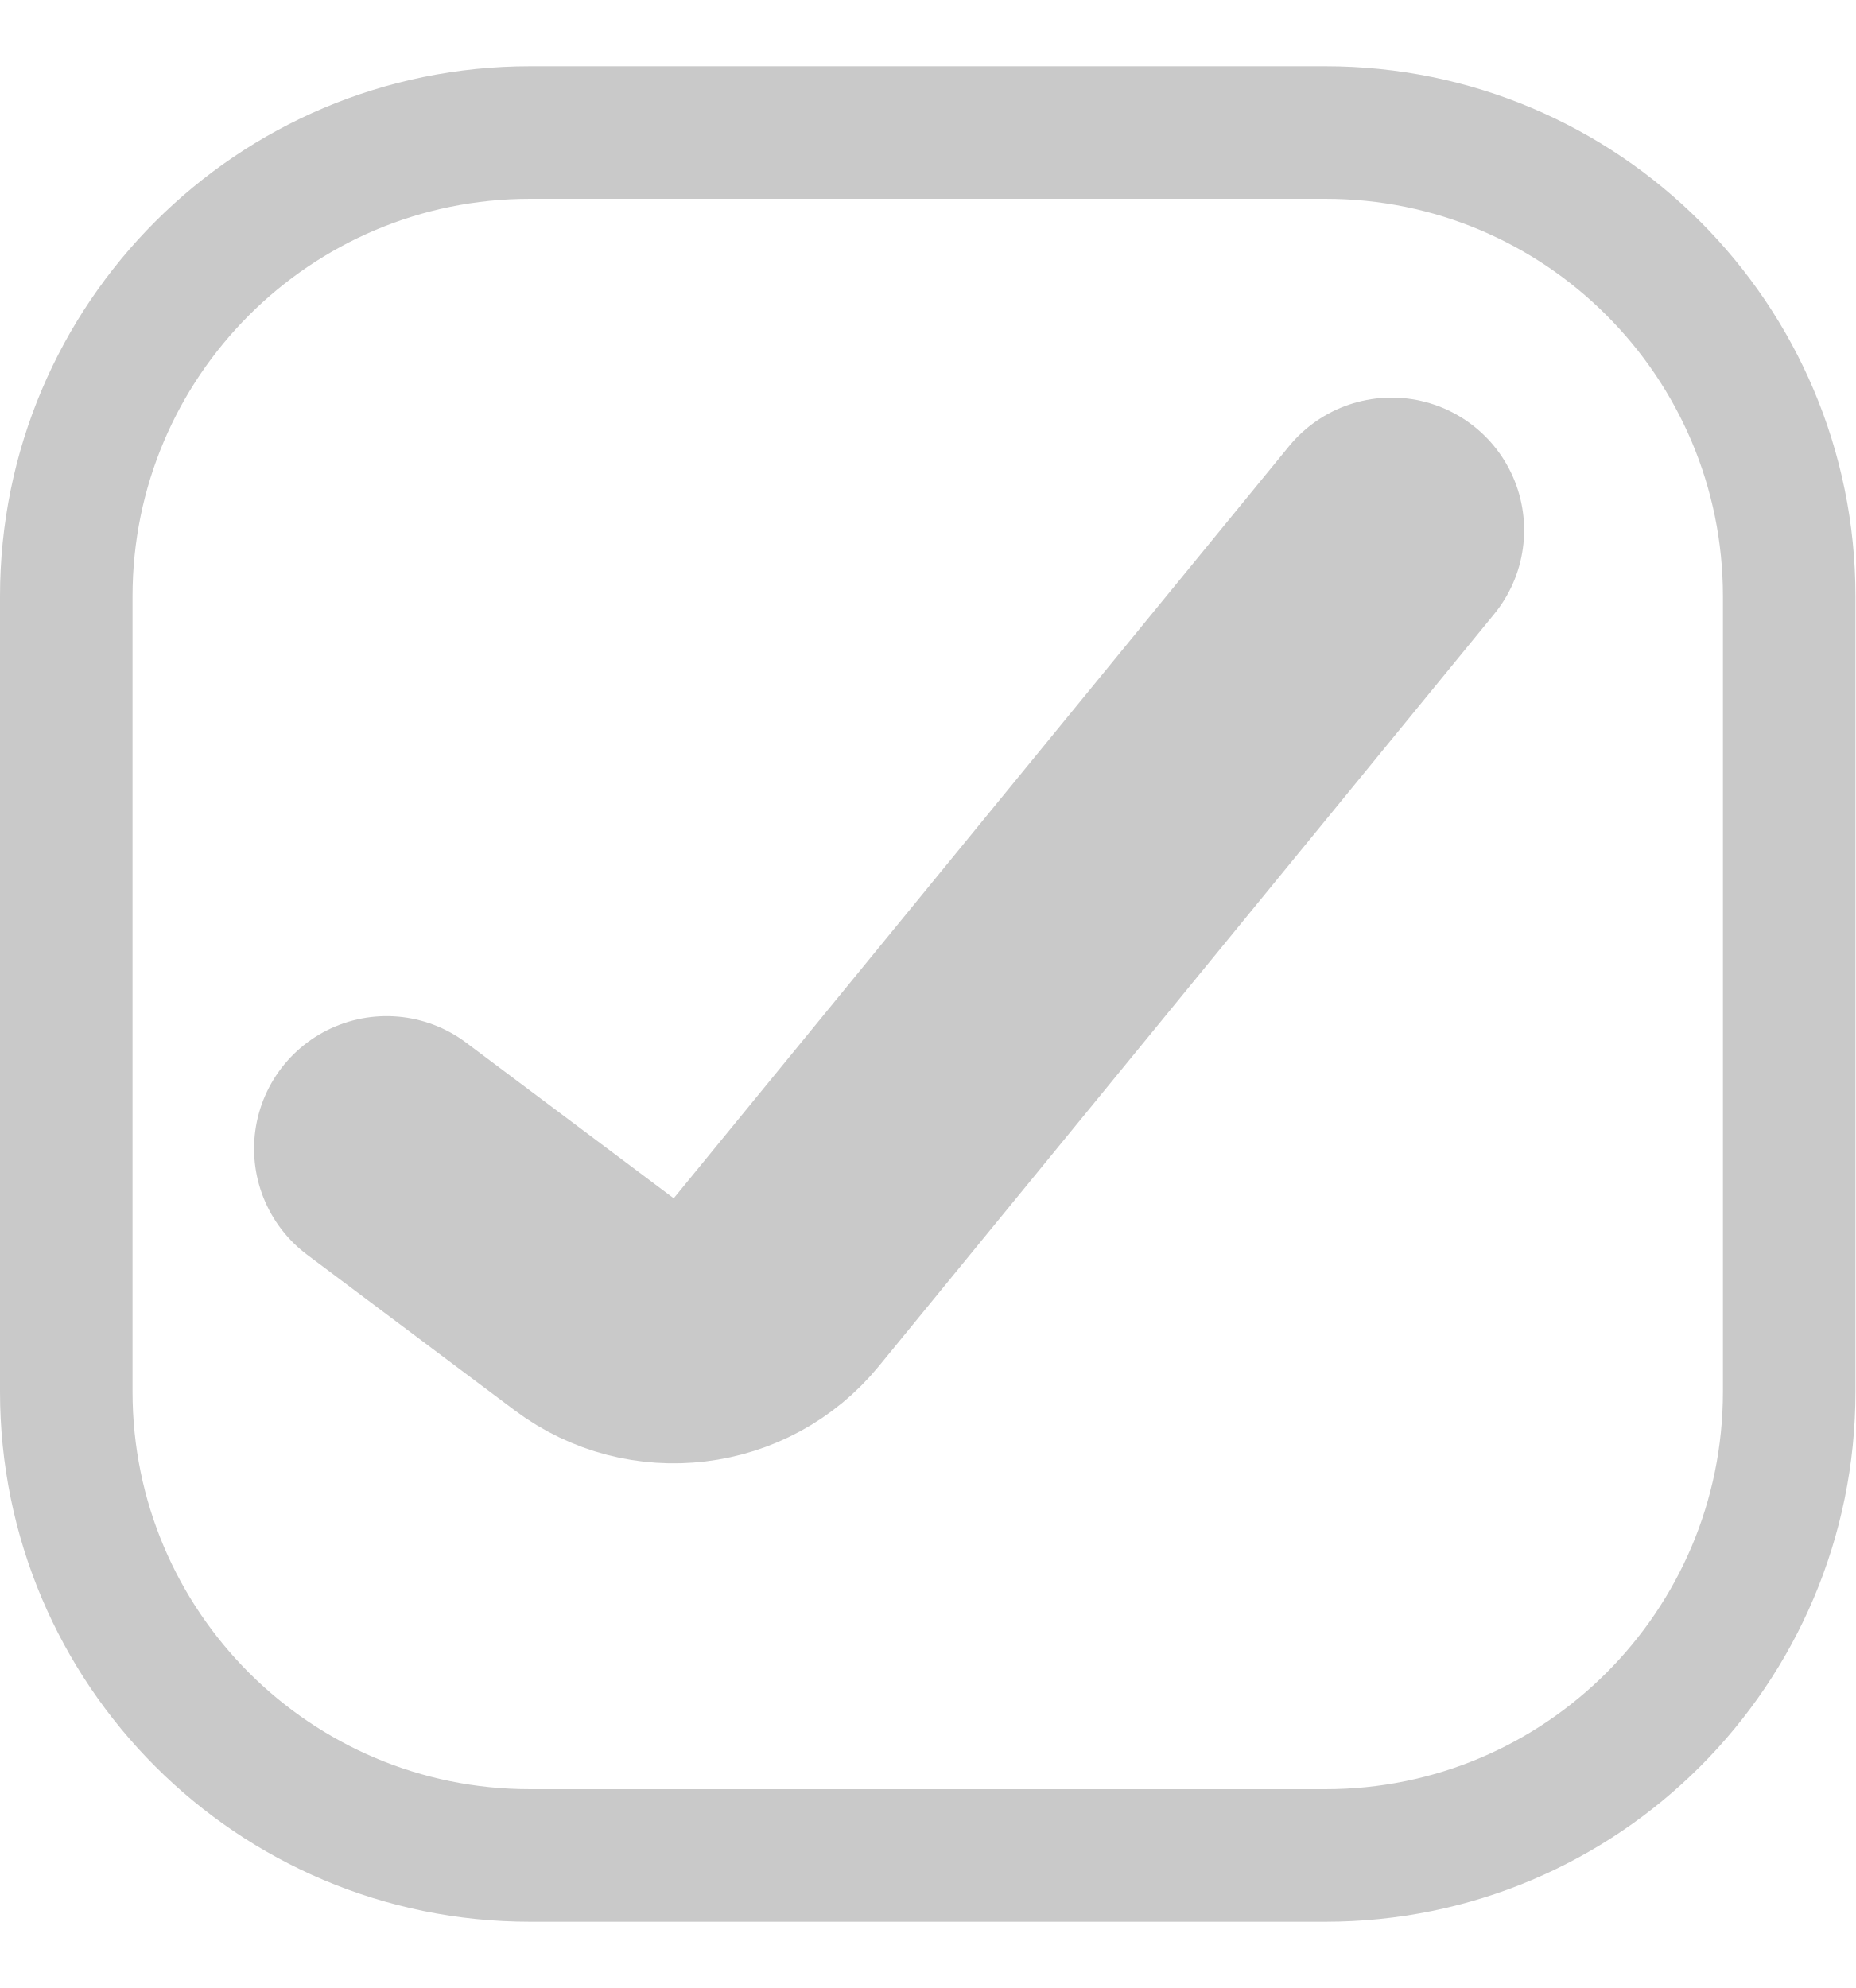
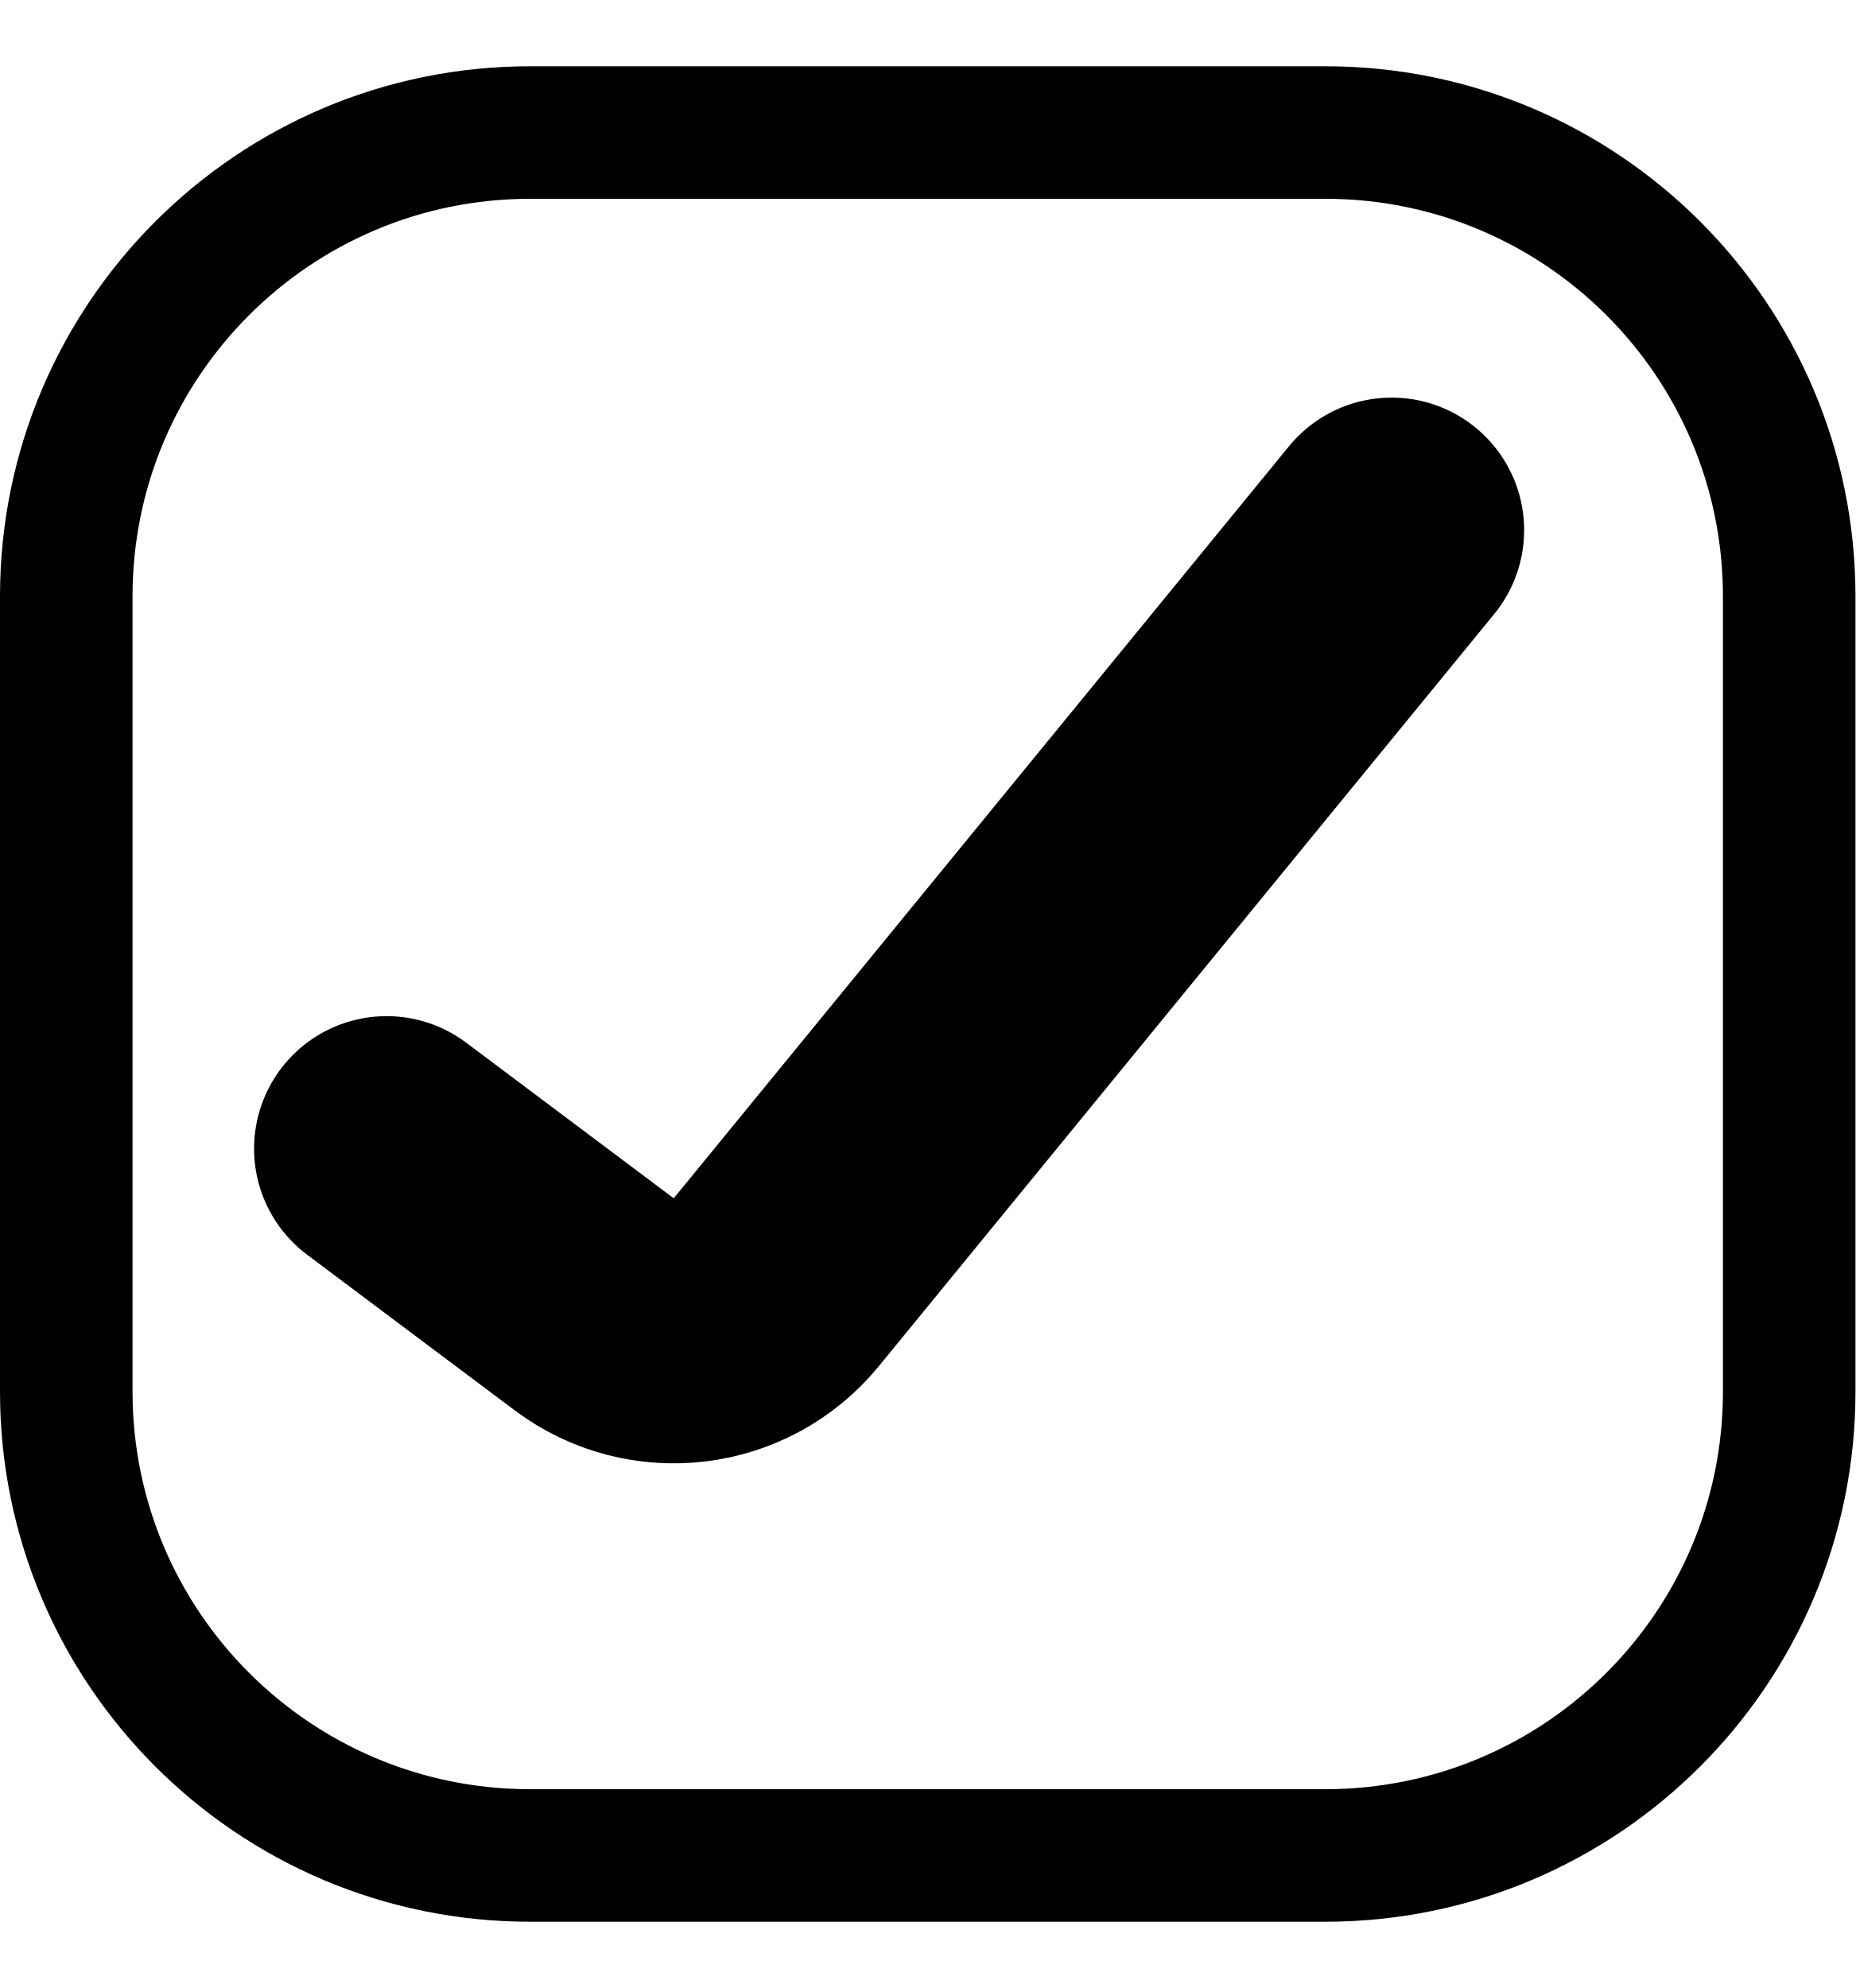
<svg xmlns="http://www.w3.org/2000/svg" width="14" height="15" viewBox="0 0 14 15" fill="none">
-   <path d="M2.917 8.667L4.483 9.841C4.912 10.163 5.518 10.089 5.857 9.675L10.5 4" stroke="#C9C9C9" stroke-width="2" stroke-linecap="round" />
-   <rect x="0.5" y="1" width="13" height="13" rx="3.5" stroke="#C9C9C9" />
+   <path d="M2.917 8.667L4.483 9.841C4.912 10.163 5.518 10.089 5.857 9.675L10.5 4" stroke="currentColor" stroke-width="2" stroke-linecap="round" />
+   <rect x="0.5" y="1" width="13" height="13" rx="3.5" stroke="currentColor" />
</svg>
